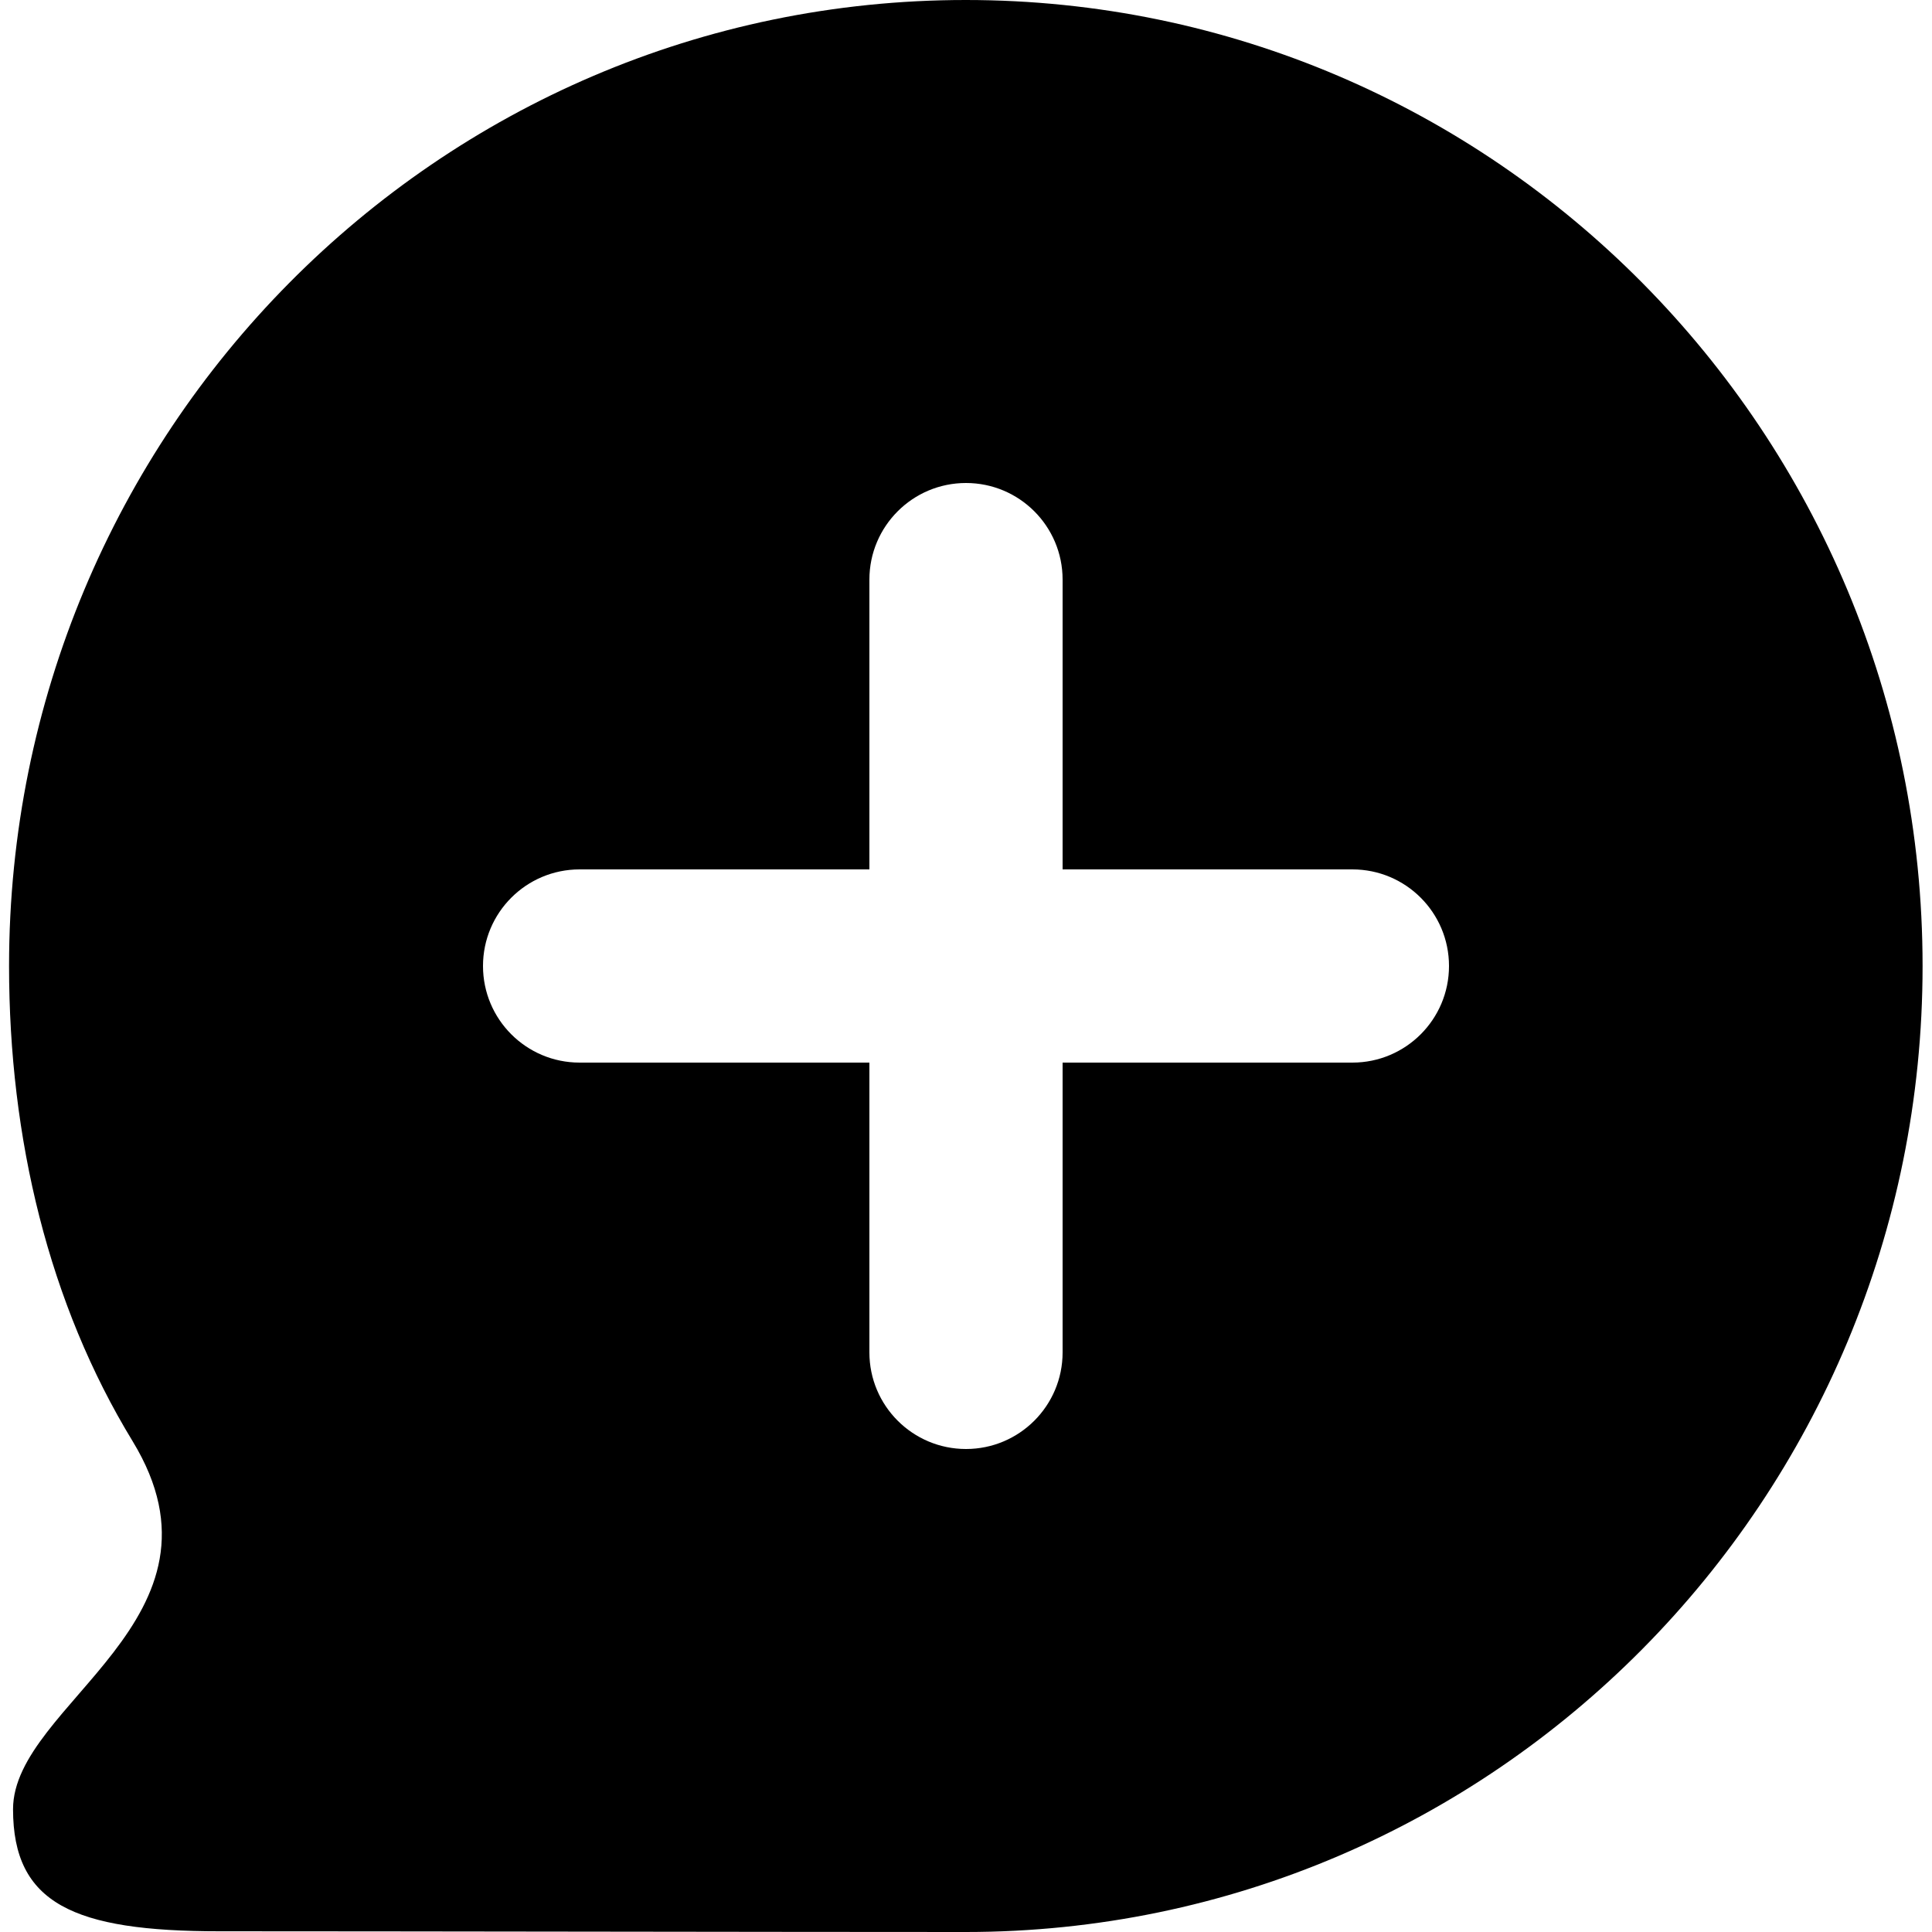
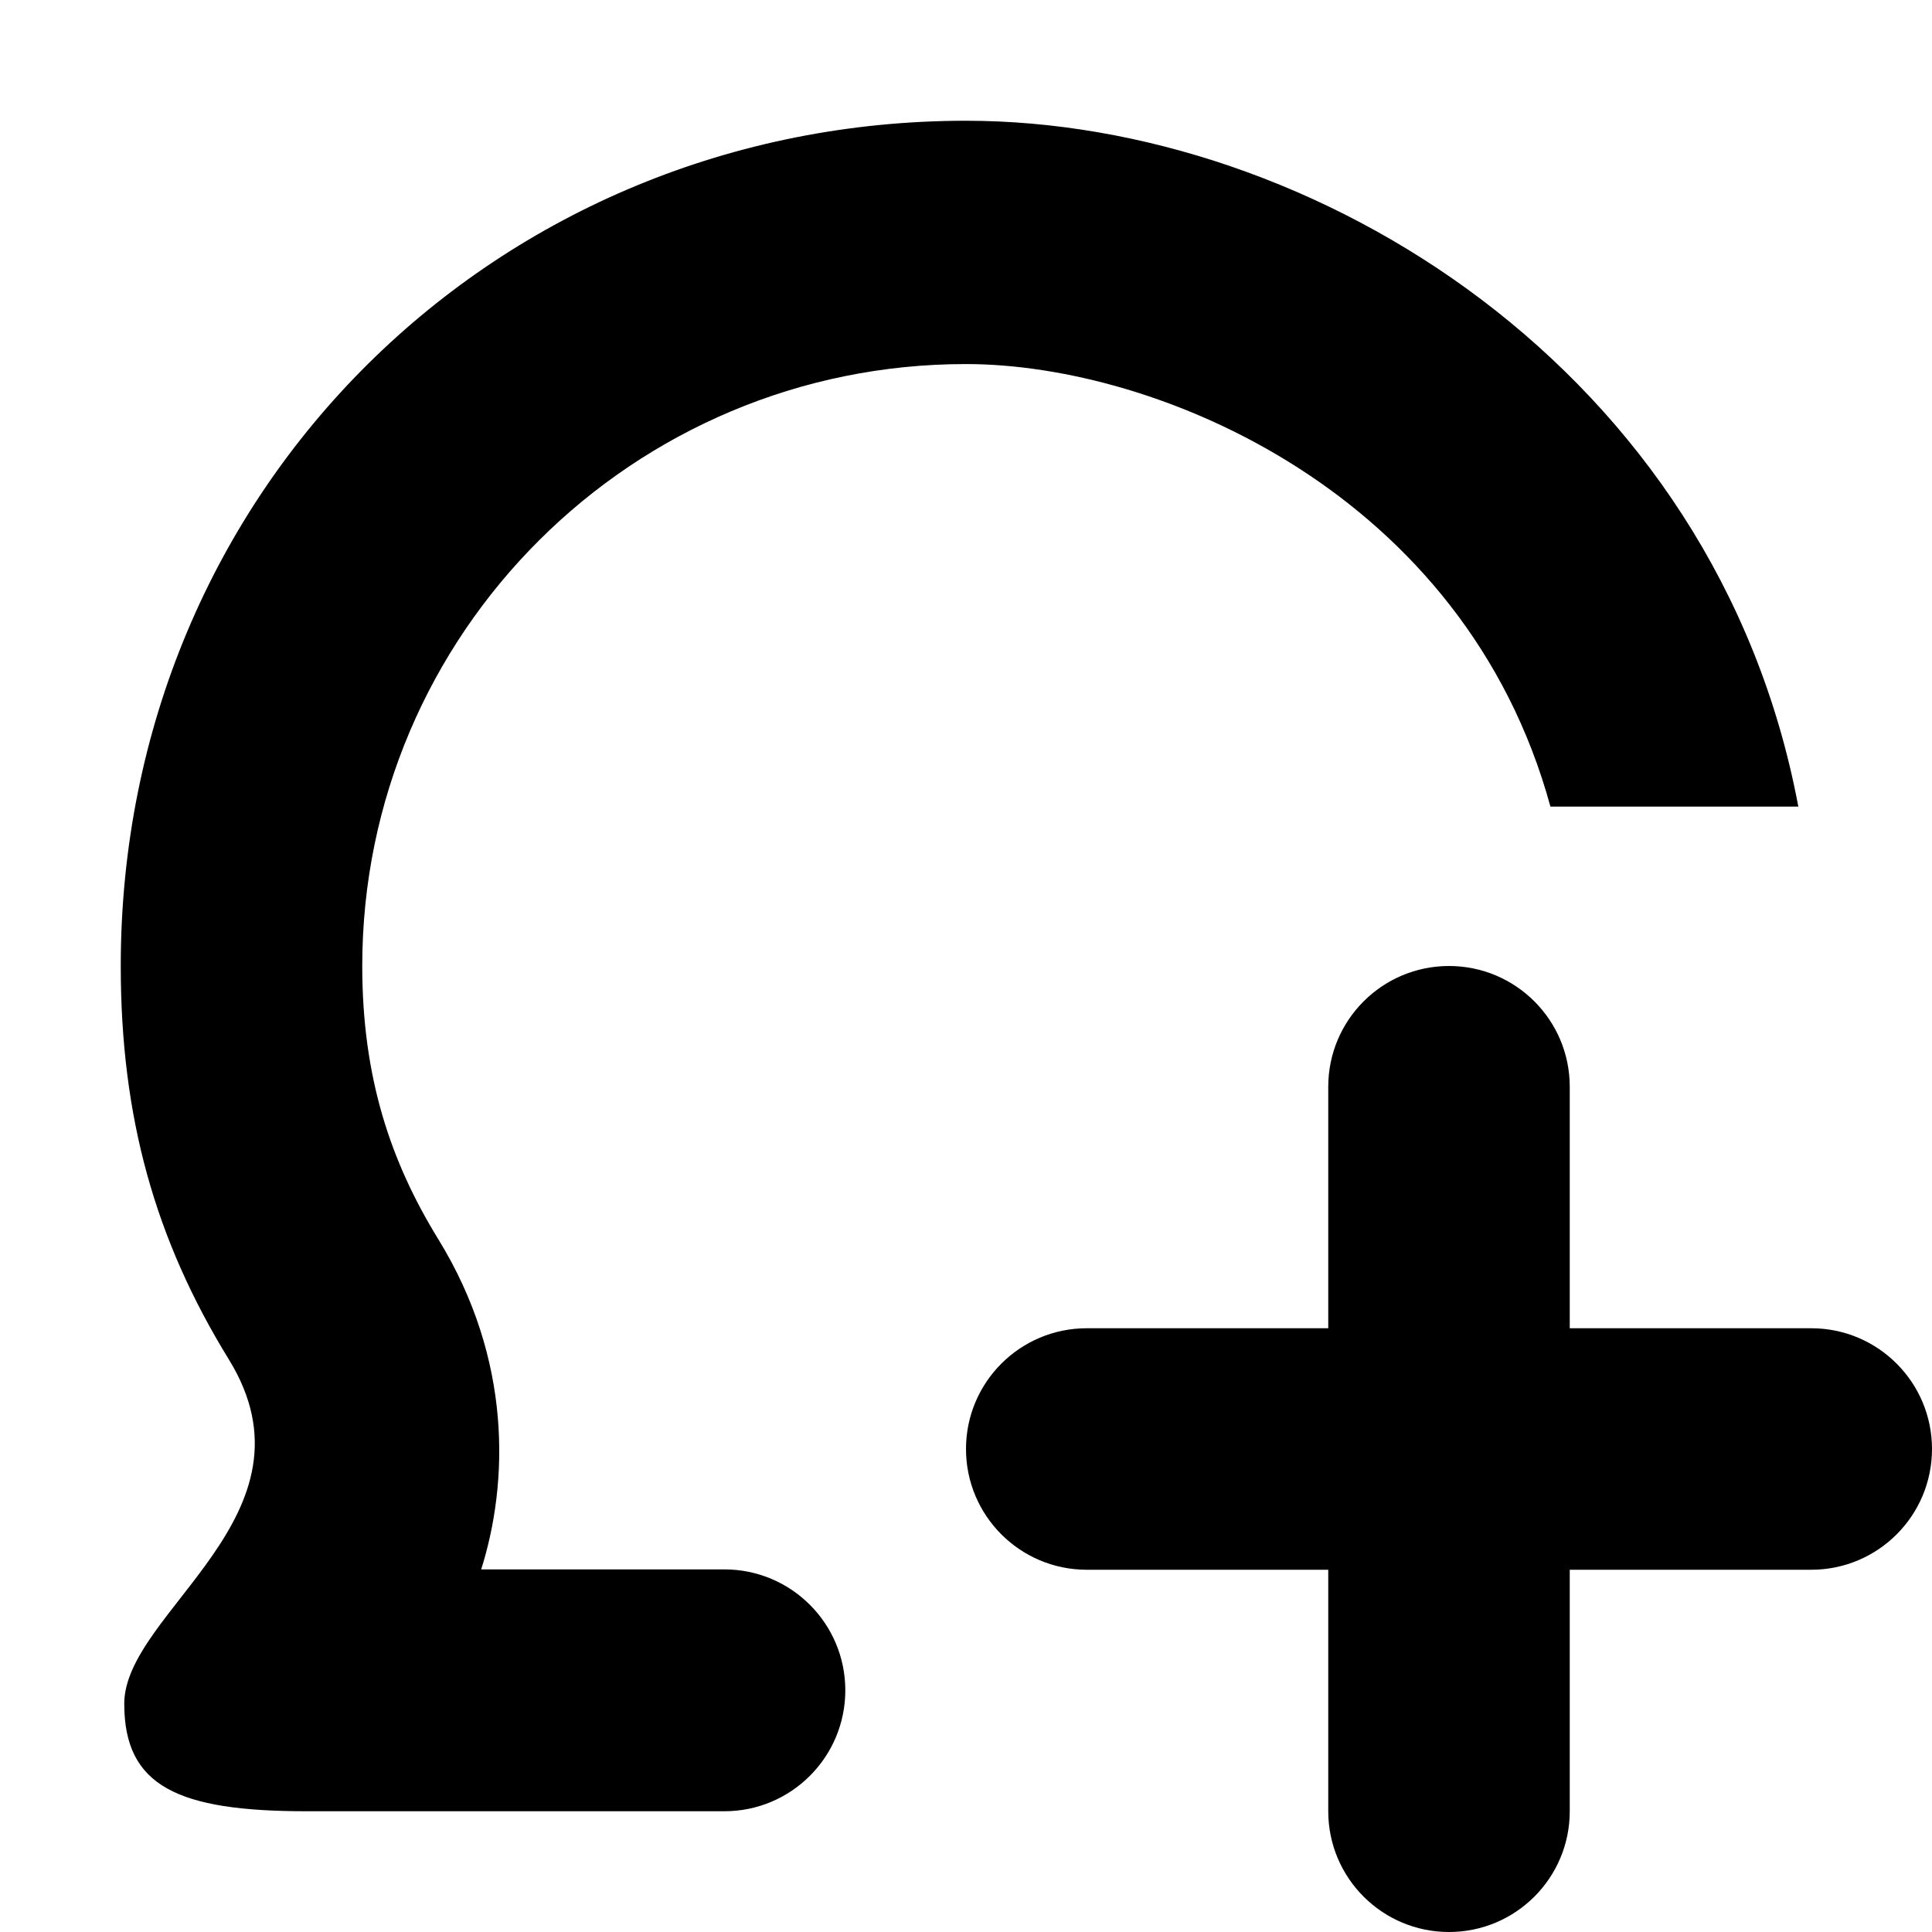
<svg xmlns="http://www.w3.org/2000/svg" width="16" height="16" viewBox="0 0 16 16">
-   <path fill="#000" fill-rule="evenodd" d="M7.998 0c4.377 0 7.924 3.581 7.924 8 0 4.418-3.547 8-7.924 8-1.581 0-4.71-.006-6.182-.006-1.207 0-1.708-.23-1.708-1.011 0-.874 1.888-1.574.99-3.048C.405 10.798.075 9.43.075 8c0-4.419 3.547-8 7.923-8zM11.2 7.2H8.8V4.8a.8.8 0 1 0-1.6 0v2.4H4.8a.8.8 0 1 0 0 1.6h2.4v2.4a.8.8 0 1 0 1.6 0V8.8h2.4a.8.8 0 1 0 0-1.6z" />
+   <path fill="#000" fill-rule="evenodd" d="M12.84 6.68C12.13 4.083 9.589 3.015 8 3.015 5.243 3.014 3 5.243 3 8c0 .92.233 1.618.63 2.263.614.998.581 2.02.355 2.734H5.999a1.001 1.001 0 0 1 0 2.003h-3.46c-1.067 0-1.51-.207-1.51-.89 0-.764 1.66-1.563.866-2.852C1.283 10.263 1 9.251 1 8 1 4.03 4.134 1 8 1c2.877 0 6.214 2.06 6.893 5.68H12.84zM13 11h2a1 1 0 0 1 0 2h-2v2a1 1 0 0 1-2 0v-2H9a1 1 0 0 1 0-2h2V9a1 1 0 0 1 2 0v2z" />
</svg>
